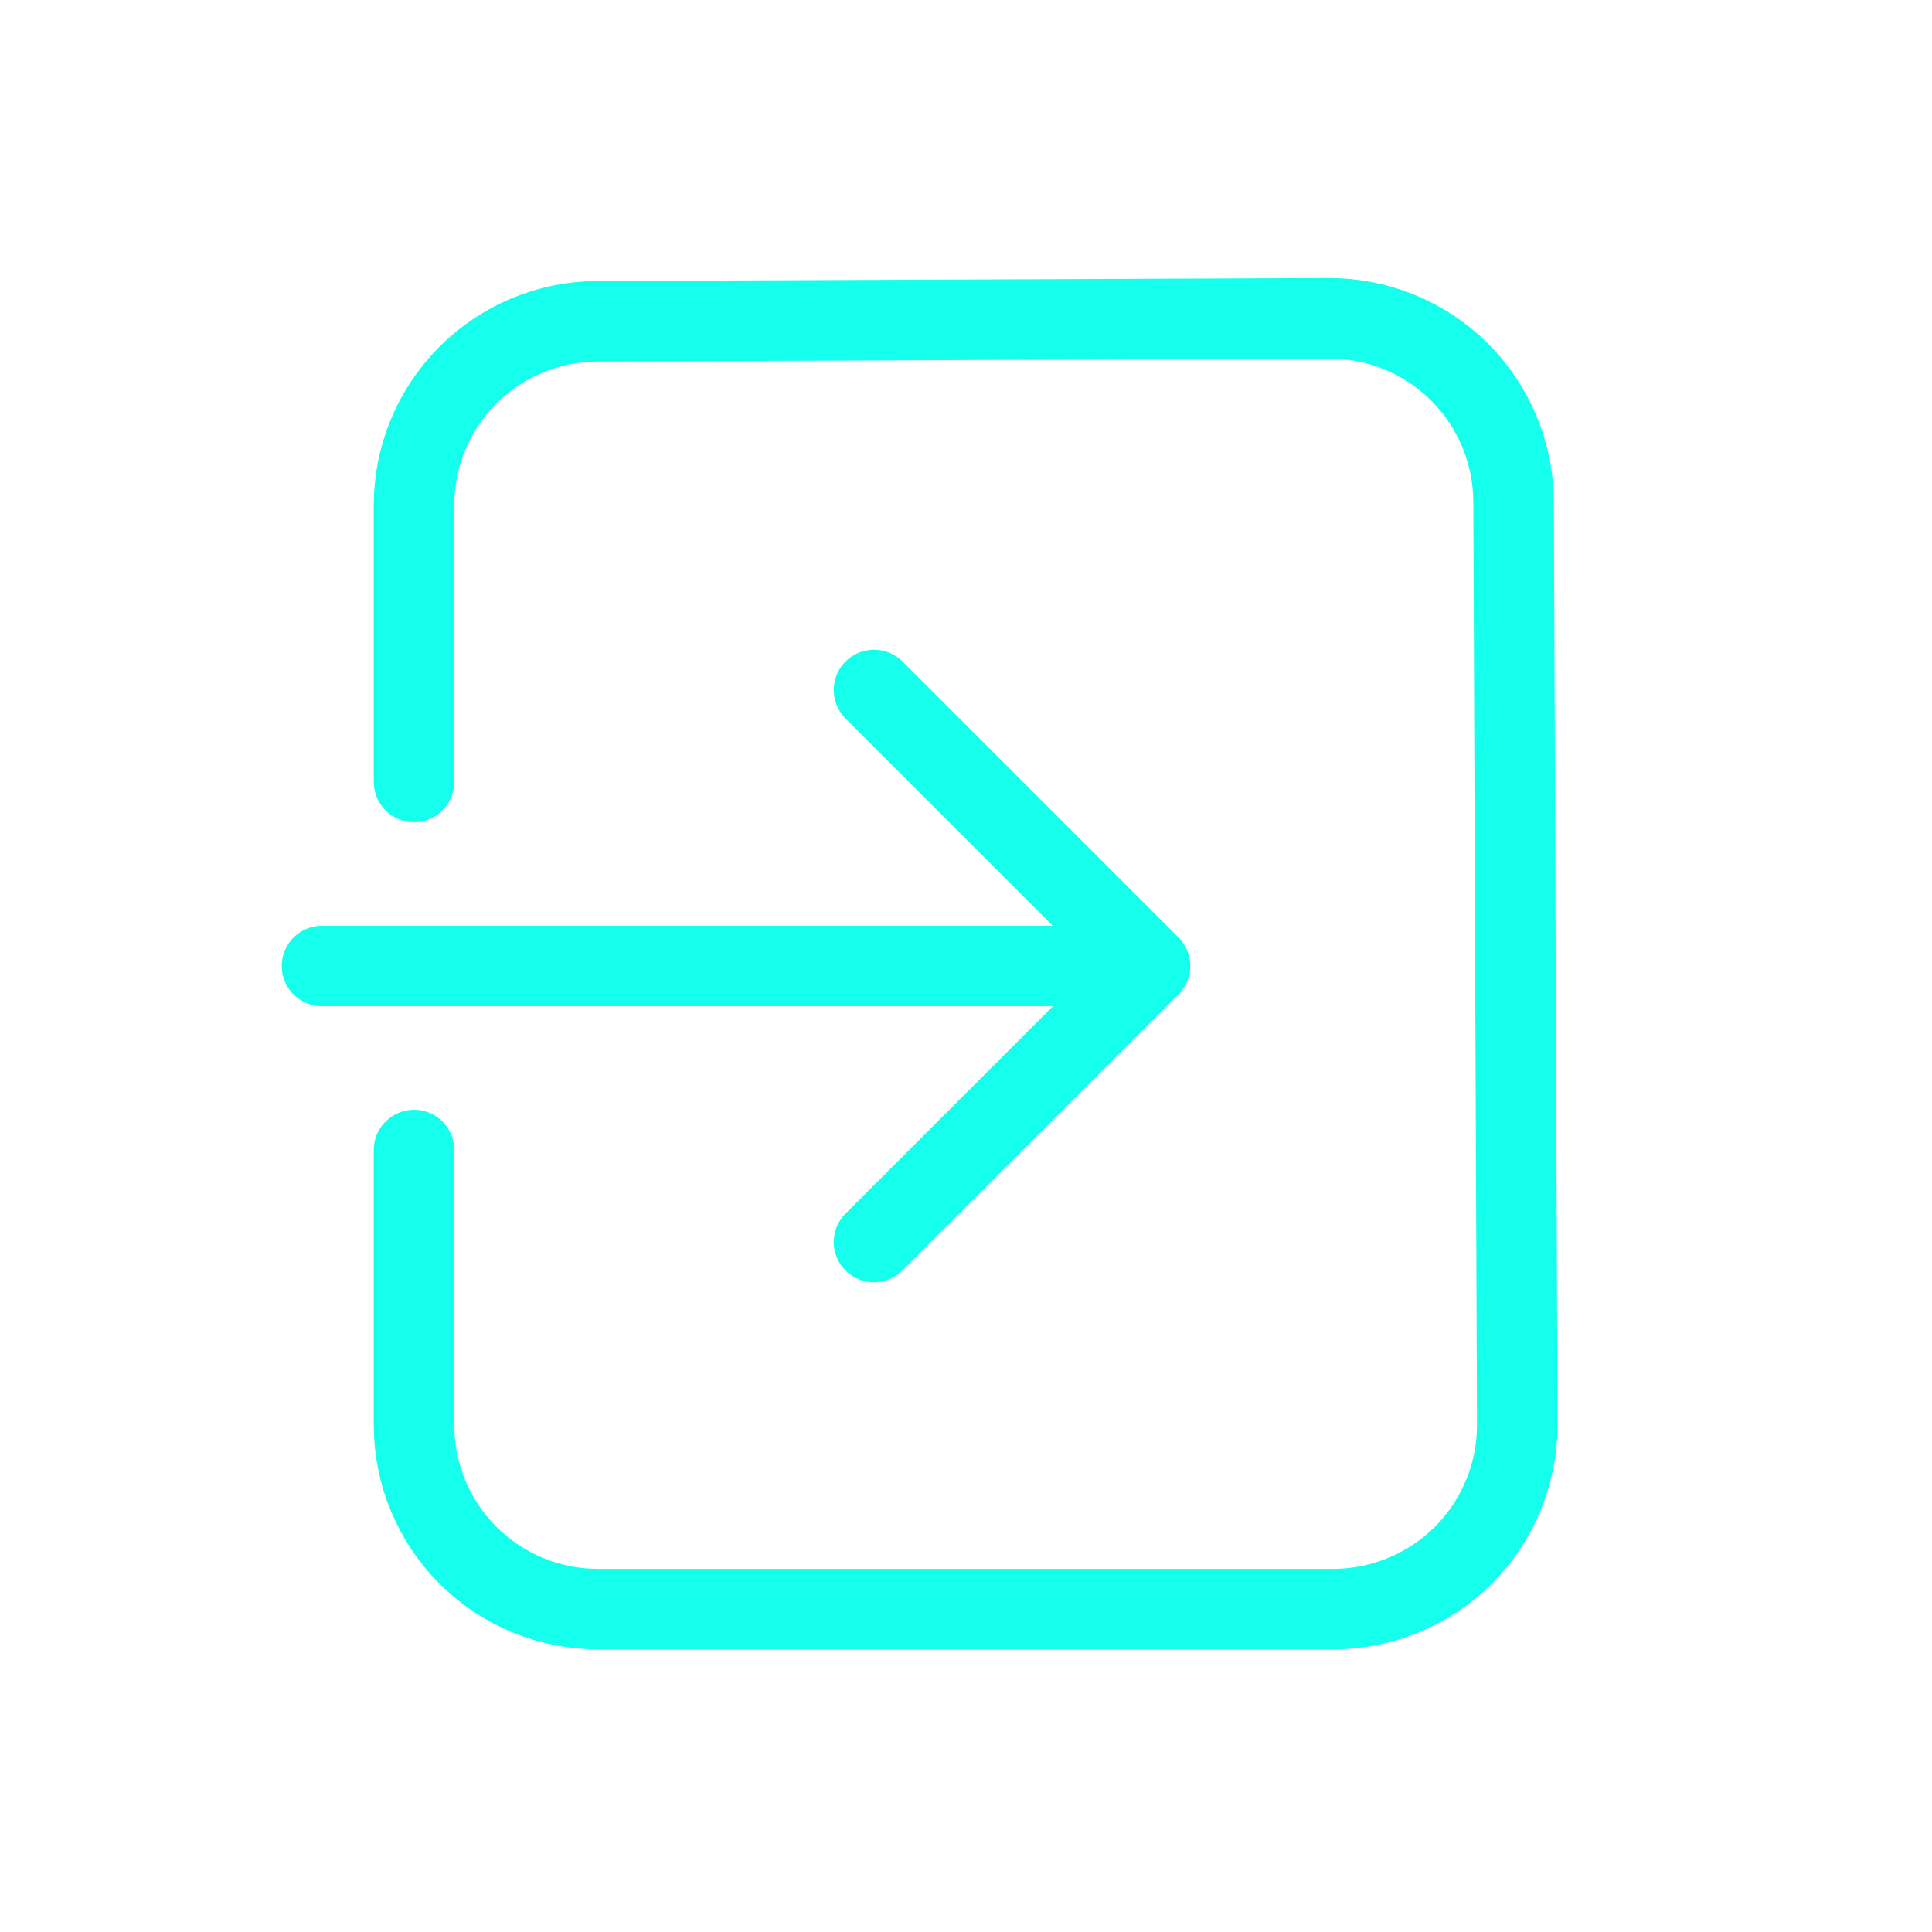
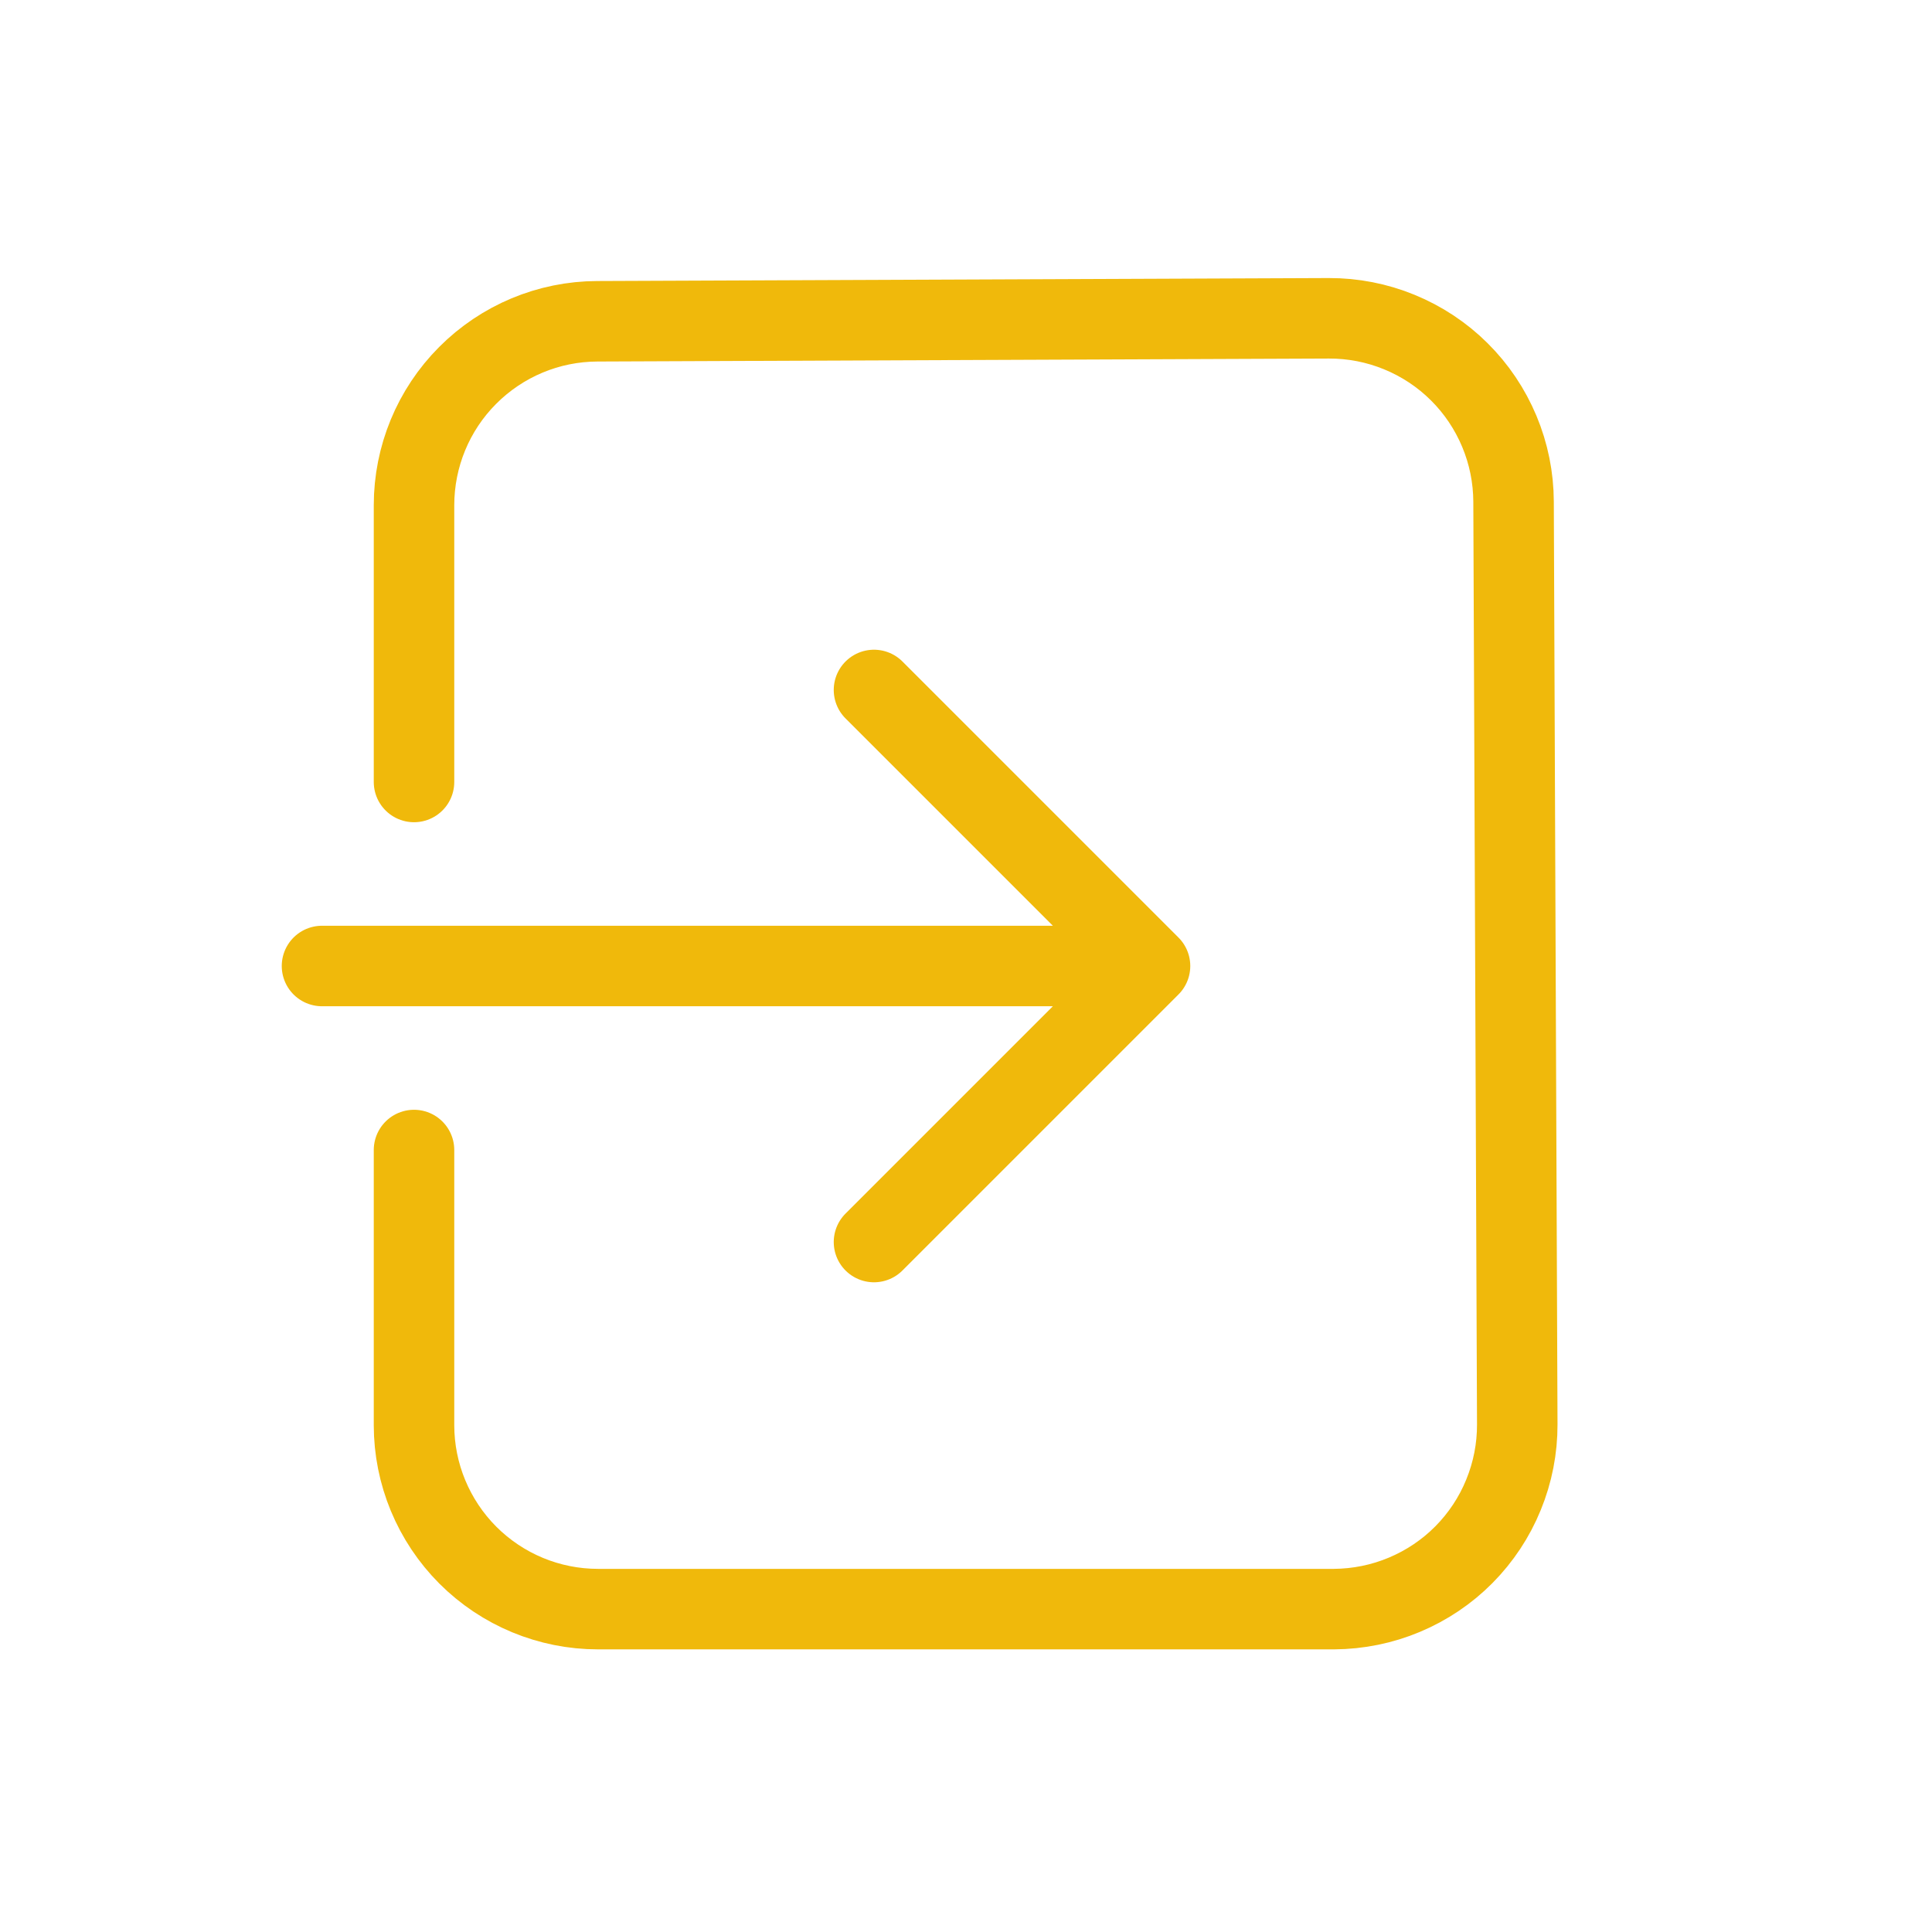
<svg xmlns="http://www.w3.org/2000/svg" width="24" height="24" viewBox="0 0 24 24" fill="none">
-   <path d="M10.857 15.429L14.286 12L10.857 8.571M14.286 12H4" stroke="#14FFEC" stroke-linecap="round" stroke-linejoin="round" />
-   <path d="M5.143 9.714V6.277C5.143 5.672 5.382 5.092 5.809 4.664C6.236 4.235 6.815 3.993 7.419 3.991L16.507 3.954C16.808 3.953 17.105 4.011 17.383 4.125C17.661 4.239 17.914 4.406 18.127 4.618C18.34 4.829 18.509 5.081 18.625 5.358C18.741 5.635 18.801 5.932 18.802 6.232L18.848 17.694C18.849 17.994 18.791 18.291 18.677 18.569C18.564 18.847 18.396 19.1 18.185 19.313C17.974 19.526 17.722 19.695 17.445 19.811C17.169 19.927 16.872 19.987 16.571 19.989H7.429C6.822 19.989 6.241 19.748 5.812 19.319C5.384 18.89 5.143 18.309 5.143 17.703V14.286" stroke="#14FFEC" stroke-linecap="round" stroke-linejoin="round" />
+   <path d="M10.857 15.429L14.286 12L10.857 8.571M14.286 12H4" stroke="#F0B90B" stroke-linecap="round" stroke-linejoin="round" />
+   <path d="M5.143 9.714V6.277C5.143 5.672 5.382 5.092 5.809 4.664C6.236 4.235 6.815 3.993 7.419 3.991L16.507 3.954C16.808 3.953 17.105 4.011 17.383 4.125C17.661 4.239 17.914 4.406 18.127 4.618C18.34 4.829 18.509 5.081 18.625 5.358C18.741 5.635 18.801 5.932 18.802 6.232L18.848 17.694C18.849 17.994 18.791 18.291 18.677 18.569C18.564 18.847 18.396 19.1 18.185 19.313C17.974 19.526 17.722 19.695 17.445 19.811C17.169 19.927 16.872 19.987 16.571 19.989H7.429C6.822 19.989 6.241 19.748 5.812 19.319C5.384 18.89 5.143 18.309 5.143 17.703V14.286" stroke="#F0B90B" stroke-linecap="round" stroke-linejoin="round" />
</svg>
